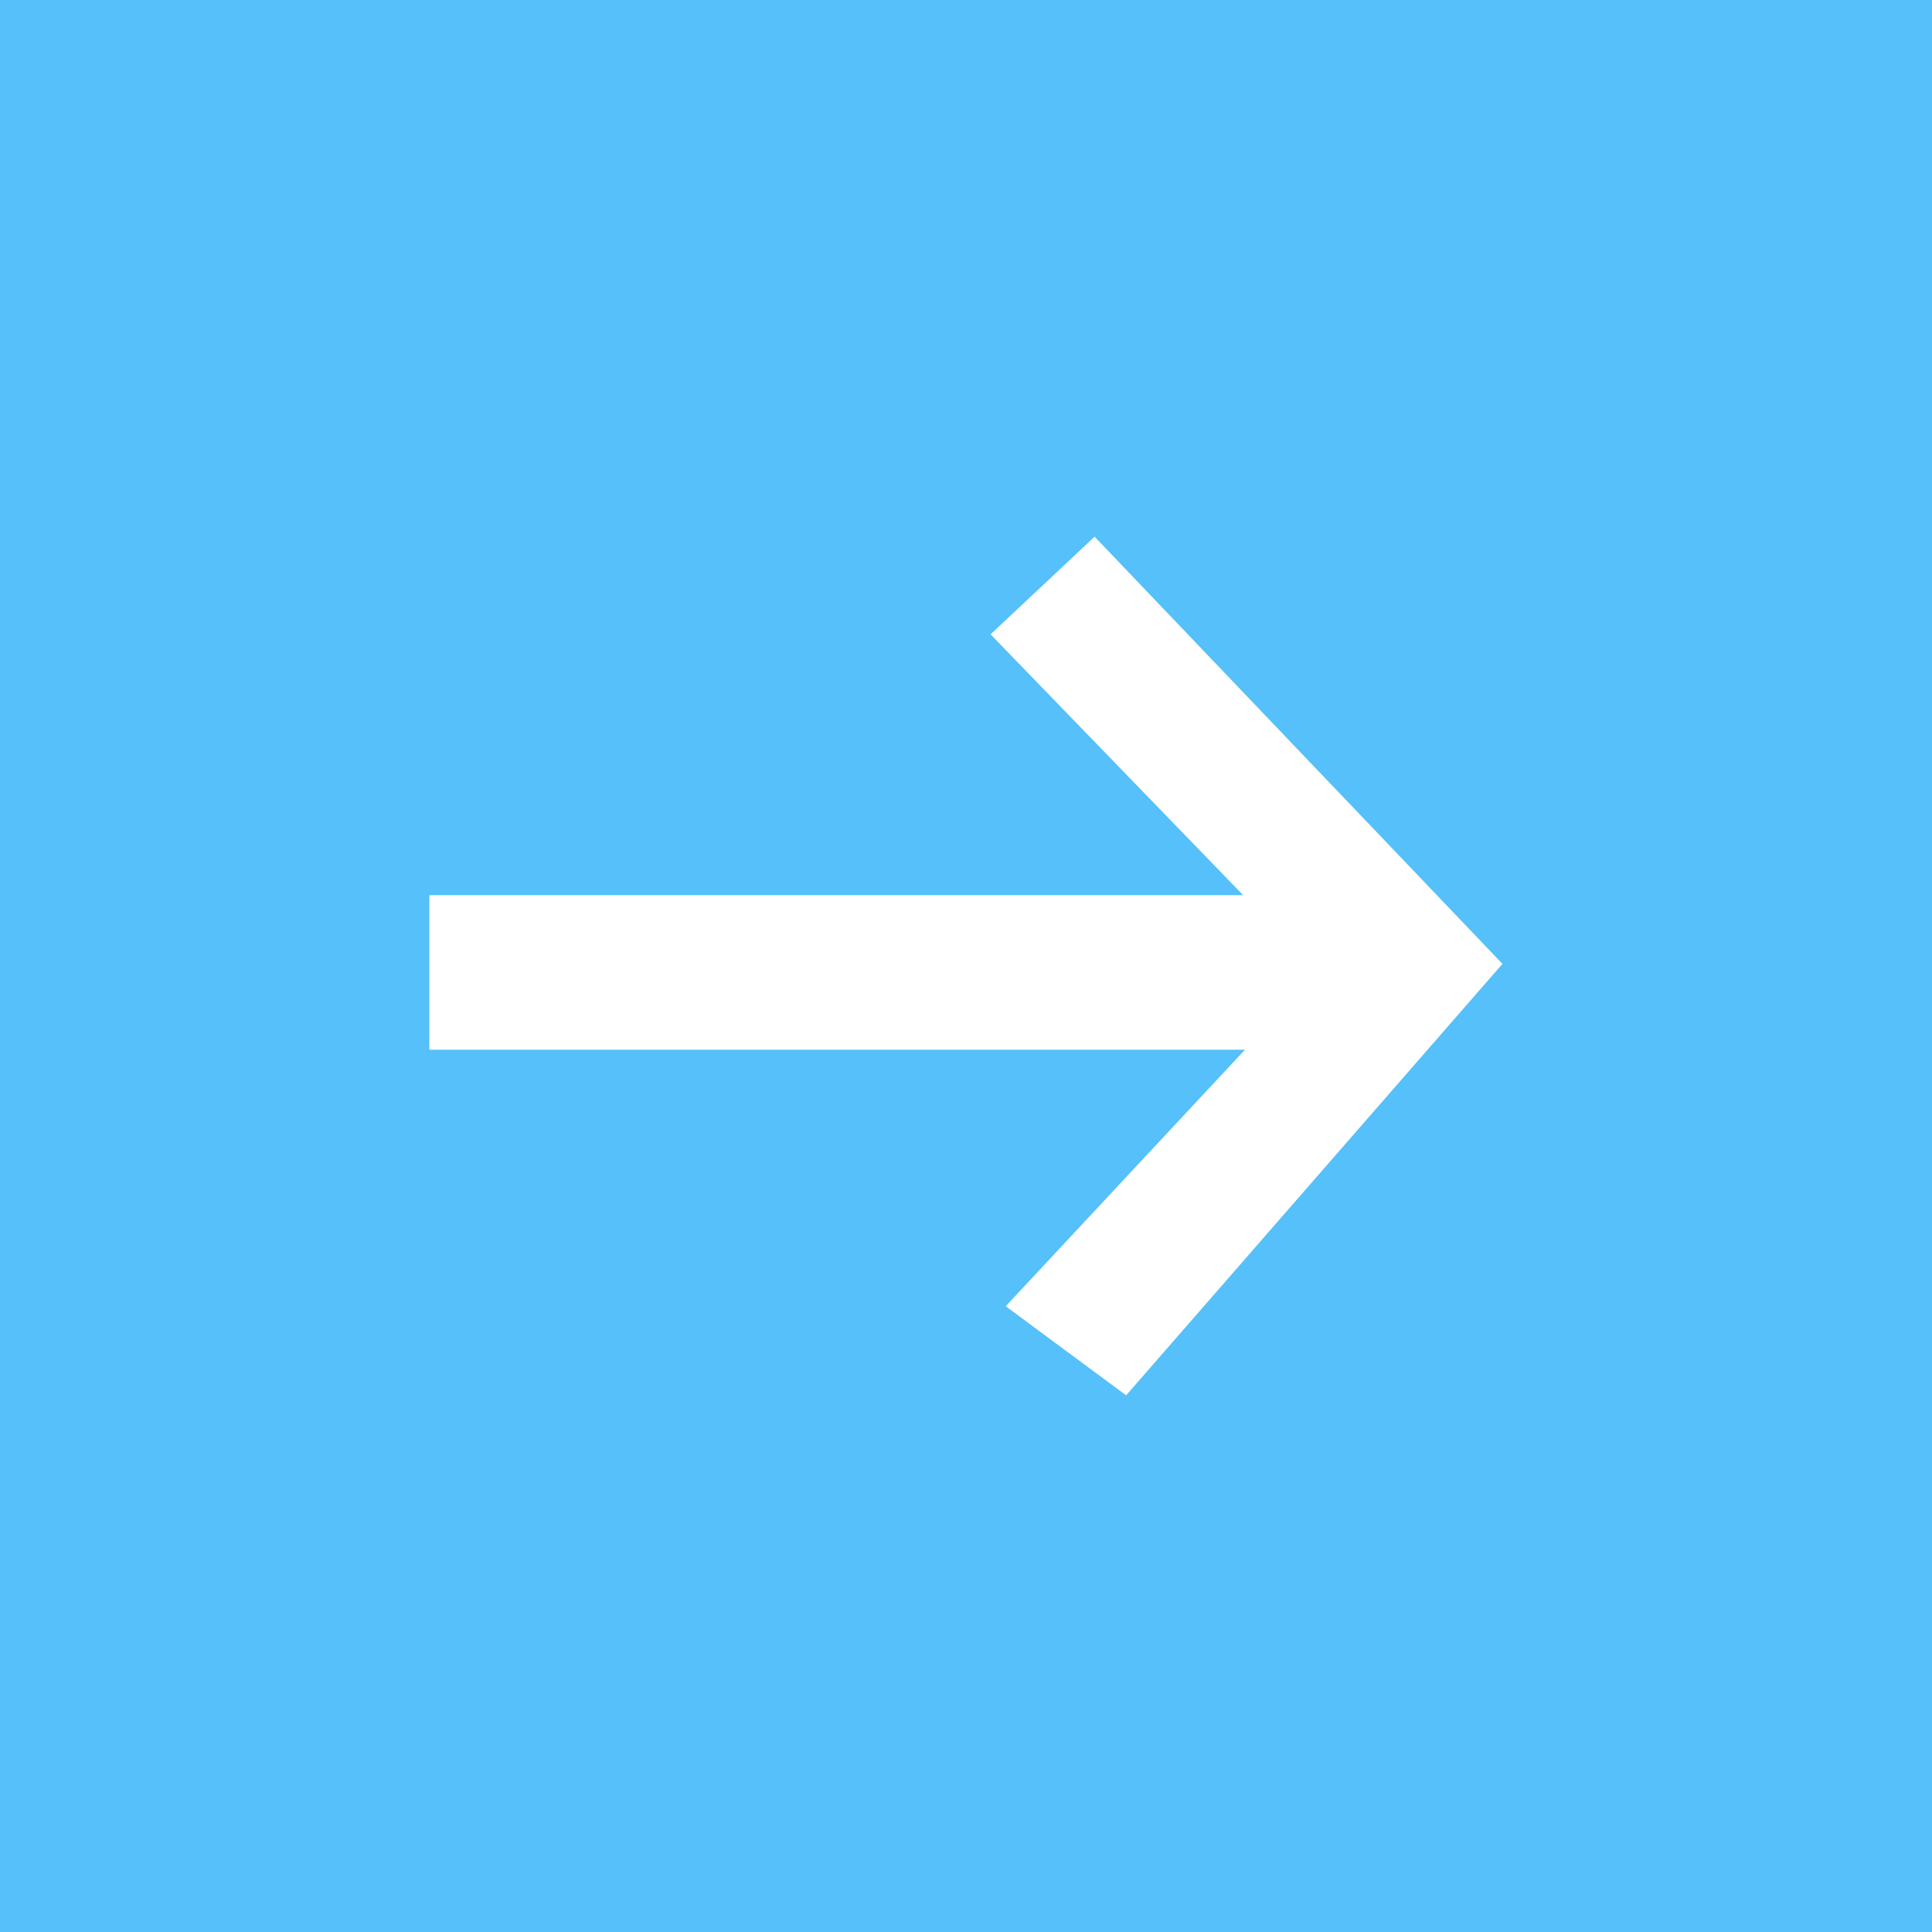
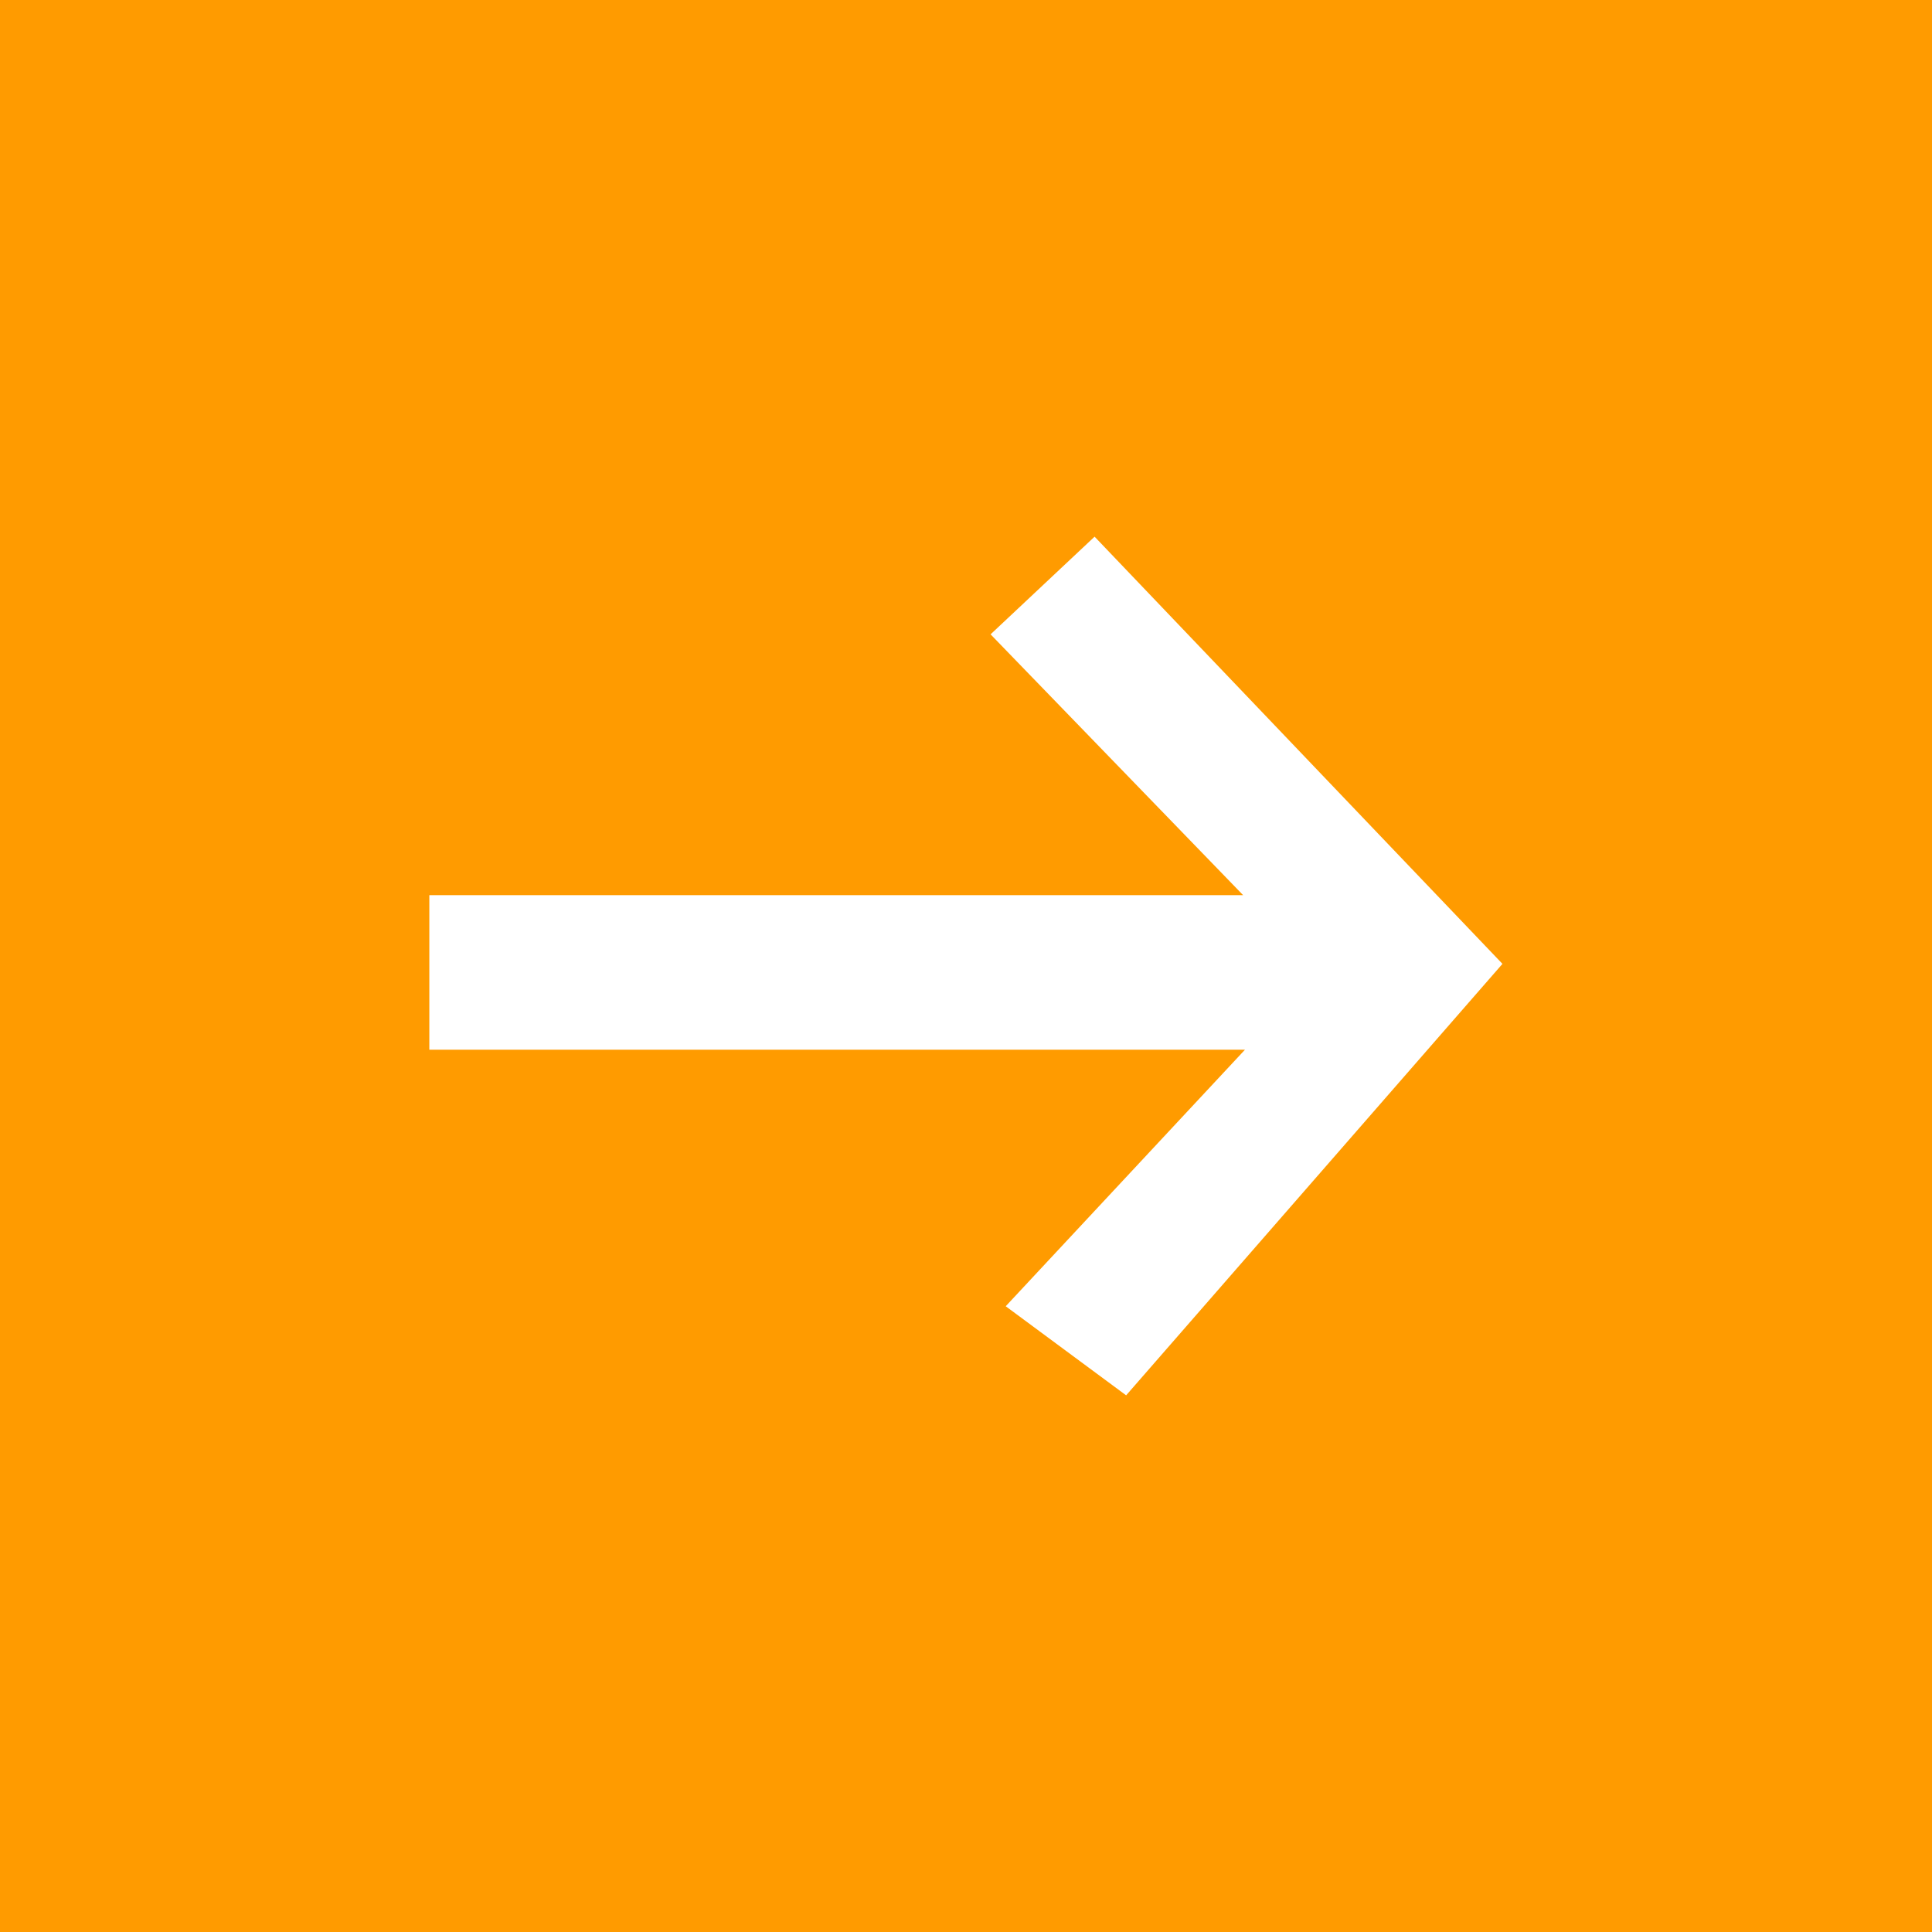
<svg xmlns="http://www.w3.org/2000/svg" id="navItem001_v1_v1.svg" width="18" height="18" viewBox="0 0 18 18">
  <defs>
    <style>
      .cls-1 {
-         fill: #55c0f9;
+         fill: #ff9b00;
      }

      .cls-2 {
        fill: #fff;
        fill-rule: evenodd;
      }
    </style>
  </defs>
  <rect class="cls-1" width="18" height="18" />
  <path class="cls-2" d="M170,5635.78v-1.44h7.582l-2.353-2.43,0.969-.91,3.8,3.98-3.506,4.02-1.122-.83,2.229-2.39H170Z" transform="translate(-166 -5626)" />
</svg>
